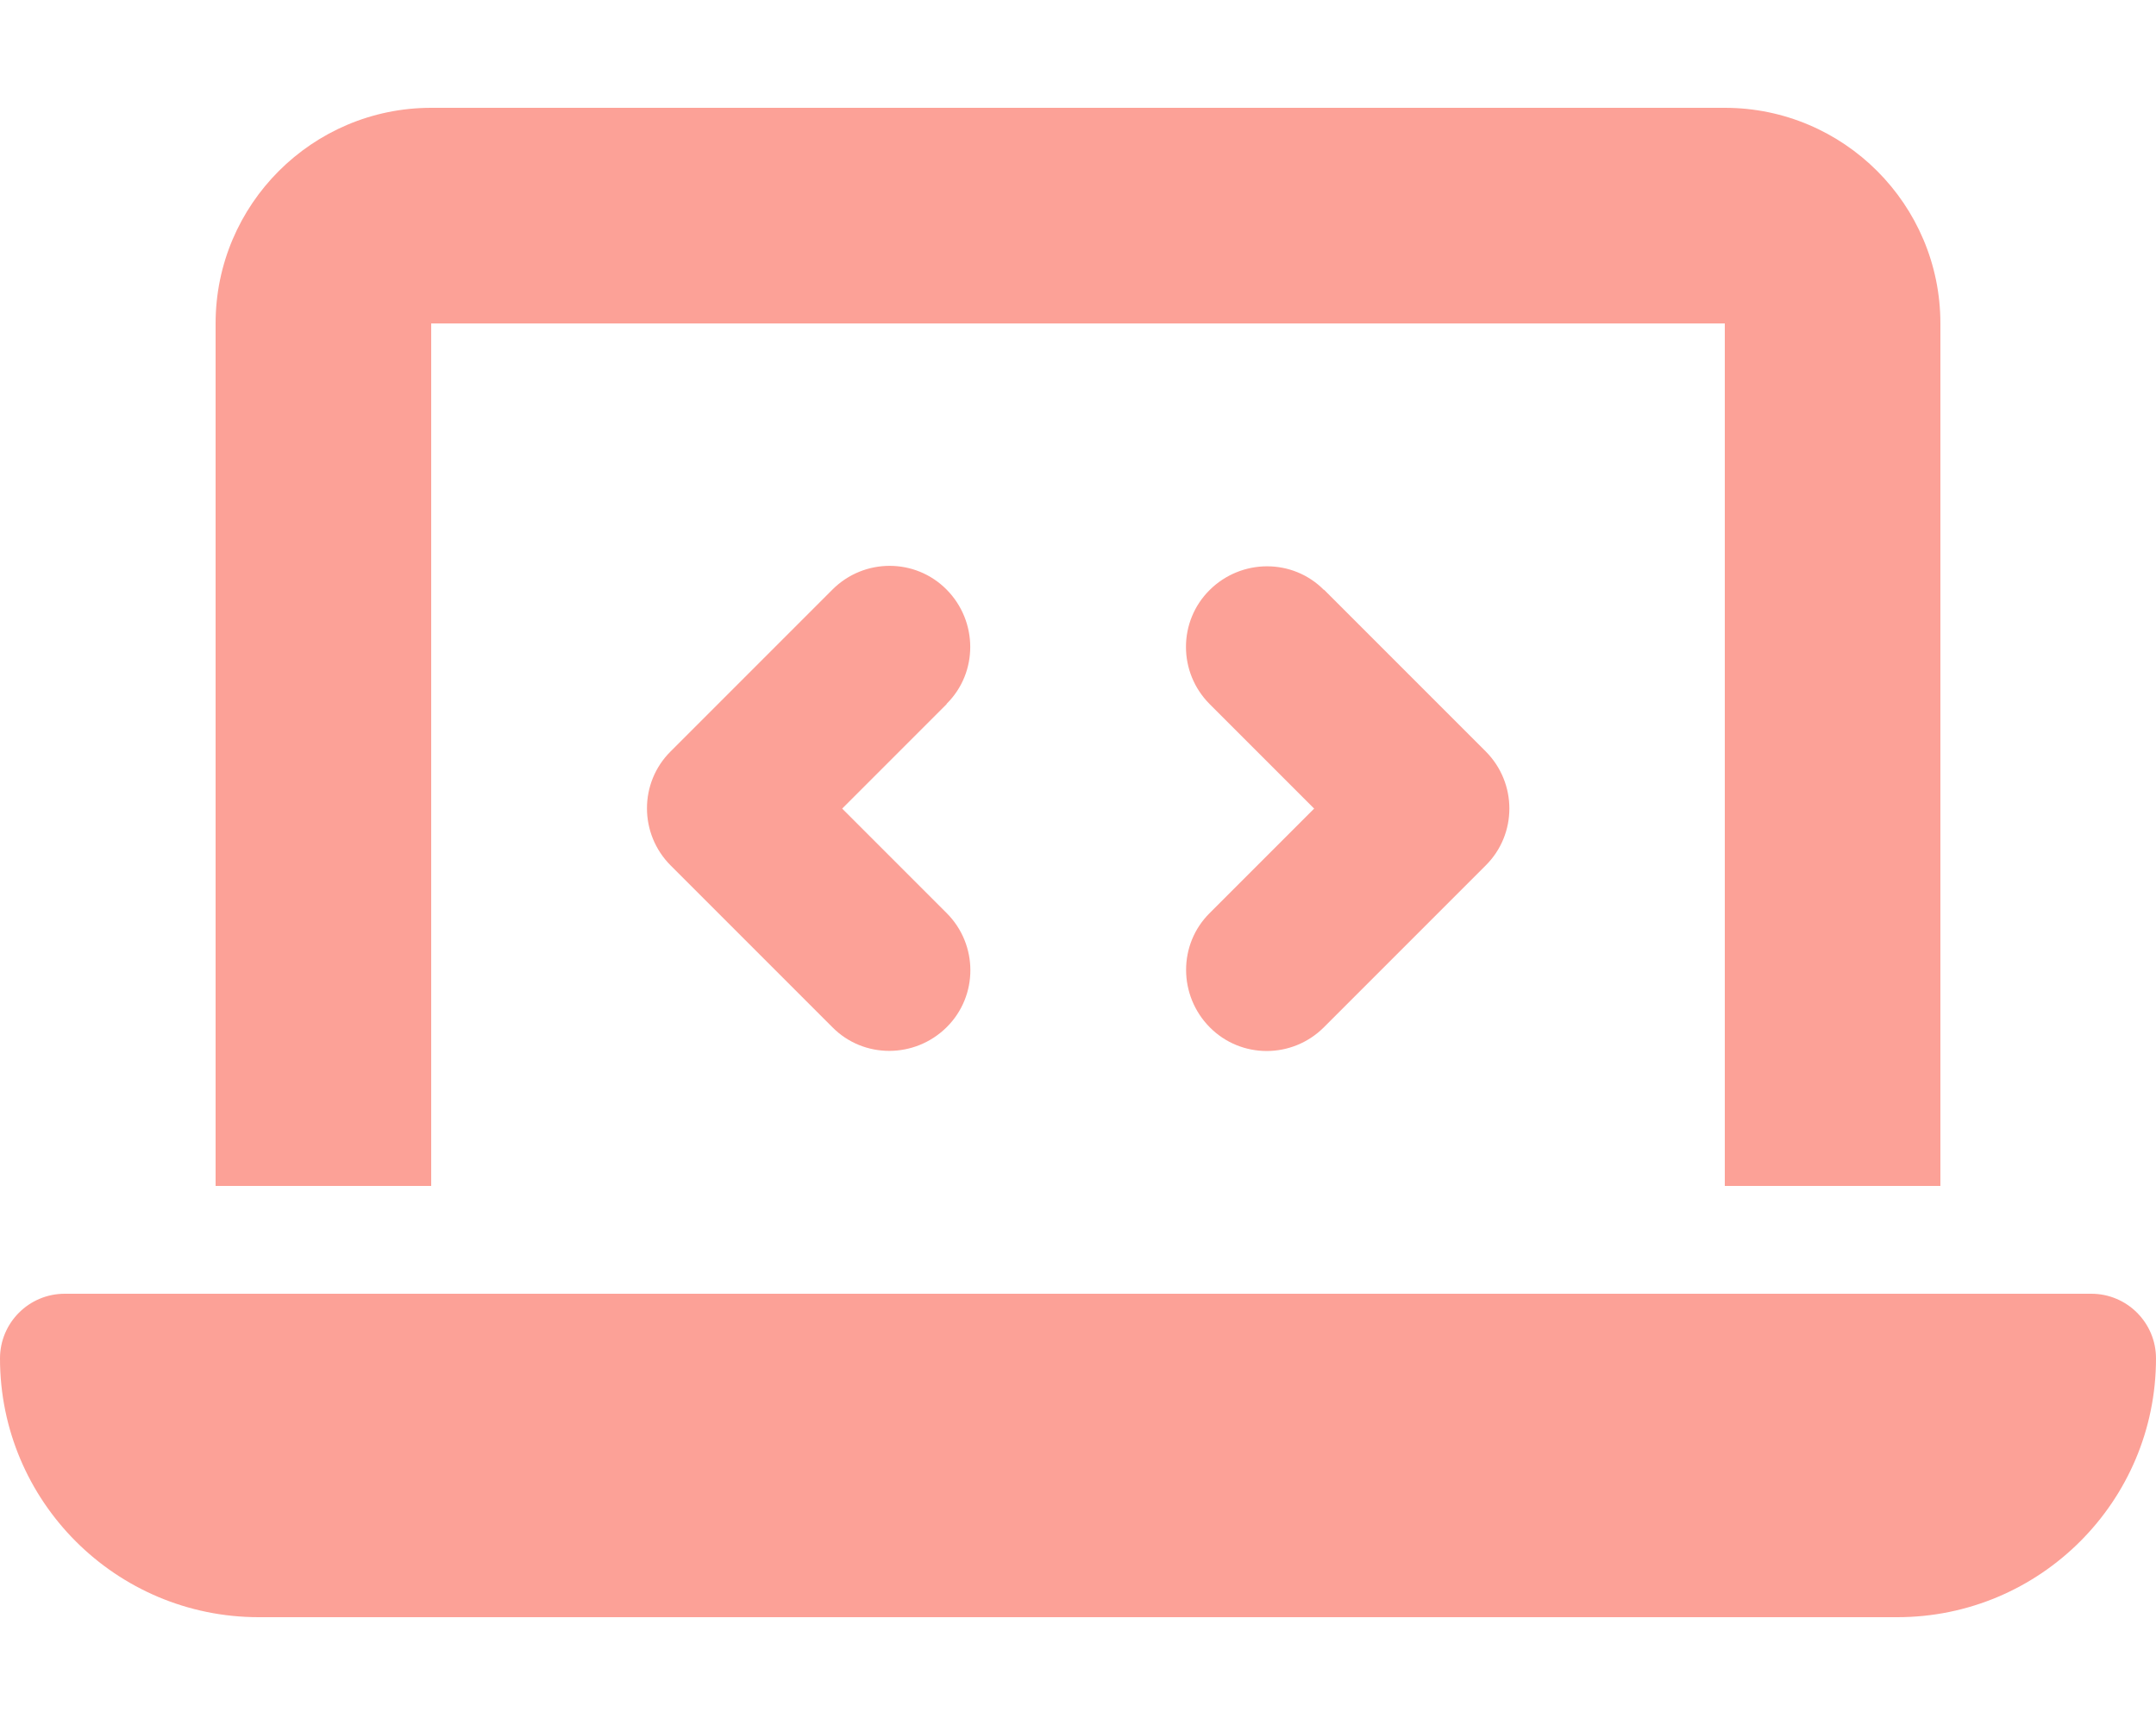
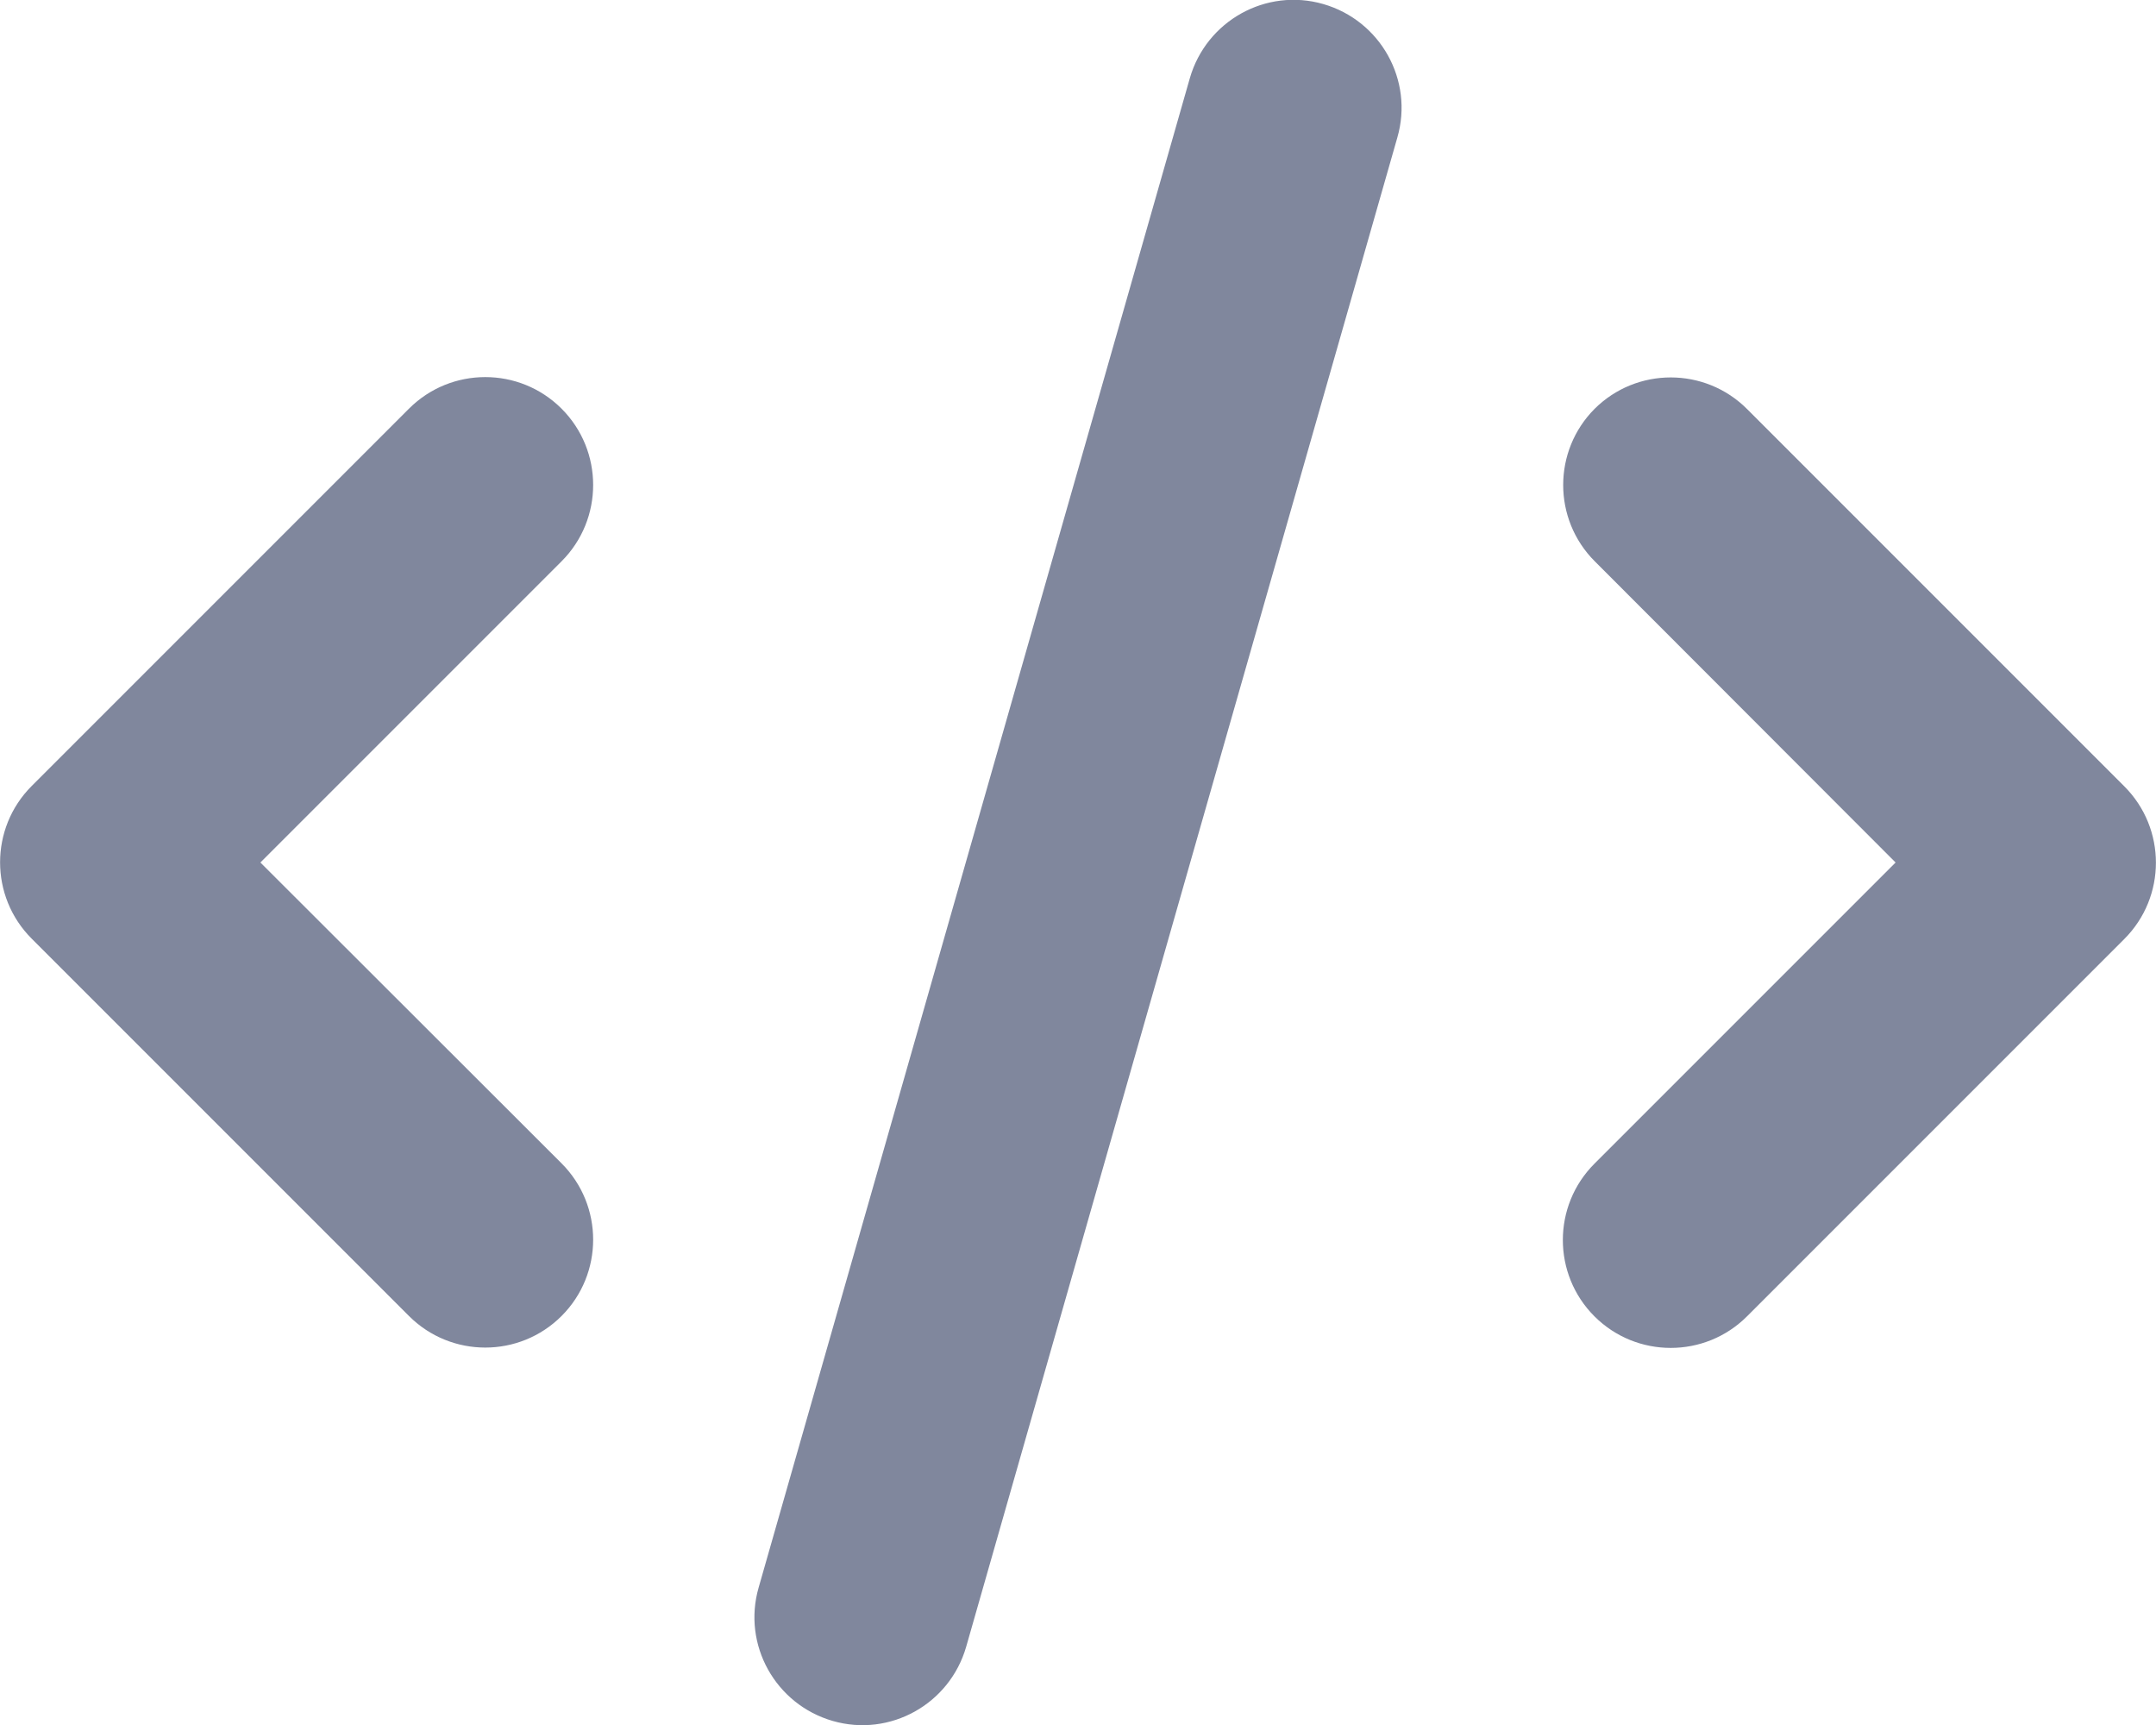
<svg xmlns="http://www.w3.org/2000/svg" viewBox="0 0 640 512">
-   <path fill="#fca197" d="M64 96c0-35.3 28.7-64 64-64H512c35.3 0 64 28.7 64 64V352H512V96H128V352H64V96zM0 403.2C0 392.6 8.6 384 19.2 384H620.8c10.6 0 19.2 8.6 19.2 19.2c0 42.4-34.4 76.8-76.8 76.8H76.8C34.4 480 0 445.6 0 403.2zM281 209l-31 31 31 31c9.4 9.4 9.4 24.6 0 33.9s-24.6 9.4-33.9 0l-48-48c-9.4-9.4-9.4-24.6 0-33.9l48-48c9.4-9.4 24.6-9.4 33.9 0s9.4 24.6 0 33.9zM393 175l48 48c9.4 9.4 9.4 24.6 0 33.9l-48 48c-9.4 9.4-24.6 9.4-33.9 0s-9.4-24.6 0-33.9l31-31-31-31c-9.4-9.4-9.4-24.6 0-33.9s24.6-9.4 33.9 0z" />
+   <path fill="#80879d" d="M392.8 1.2c-17-4.9-34.7 5-39.6 22l-128 448c-4.9 17 5 34.7 22 39.6s34.7-5 39.6-22l128-448c4.9-17-5-34.7-22-39.6zm80.6 120.1c-12.5 12.5-12.5 32.8 0 45.3L562.7 256l-89.4 89.4c-12.5 12.5-12.5 32.8 0 45.3s32.8 12.5 45.3 0l112-112c12.5-12.5 12.5-32.8 0-45.3l-112-112c-12.5-12.5-32.8-12.5-45.3 0zm-306.7 0c-12.5-12.5-32.8-12.5-45.3 0l-112 112c-12.5 12.5-12.5 32.8 0 45.3l112 112c12.5 12.5 32.8 12.5 45.3 0s12.5-32.8 0-45.3L77.3 256l89.4-89.4c12.5-12.5 12.5-32.8 0-45.3z" />
</svg>
